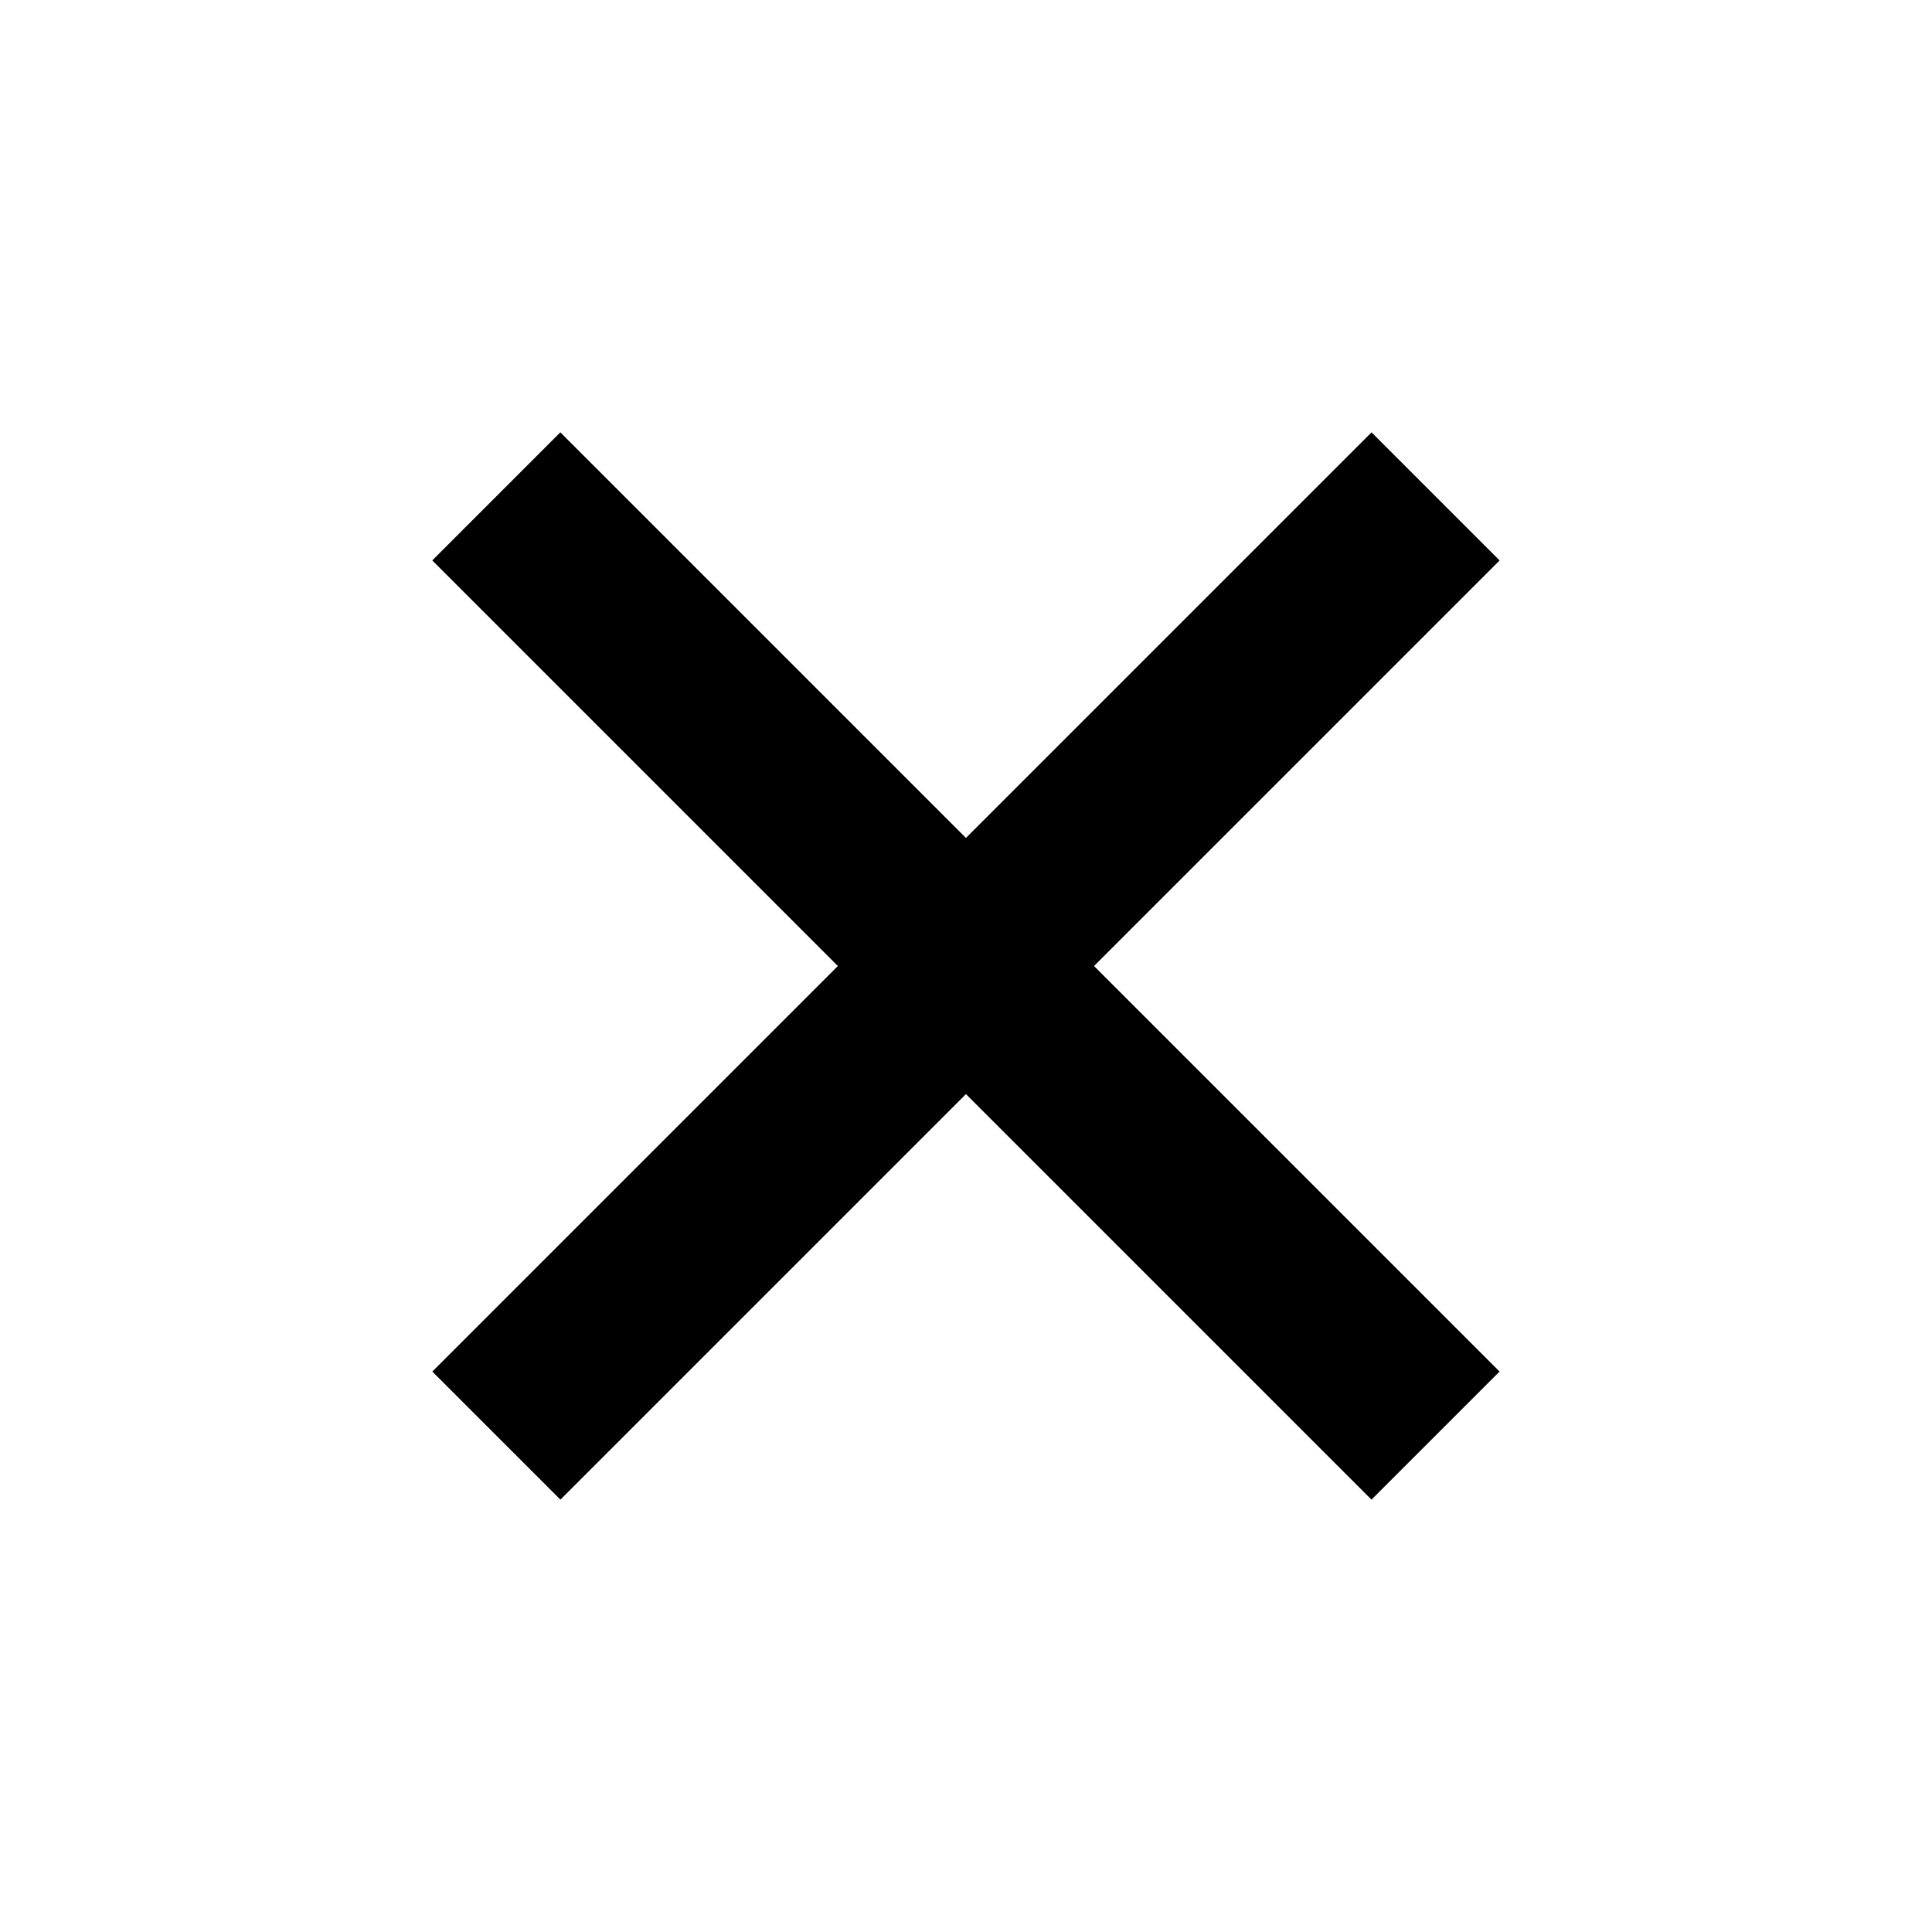
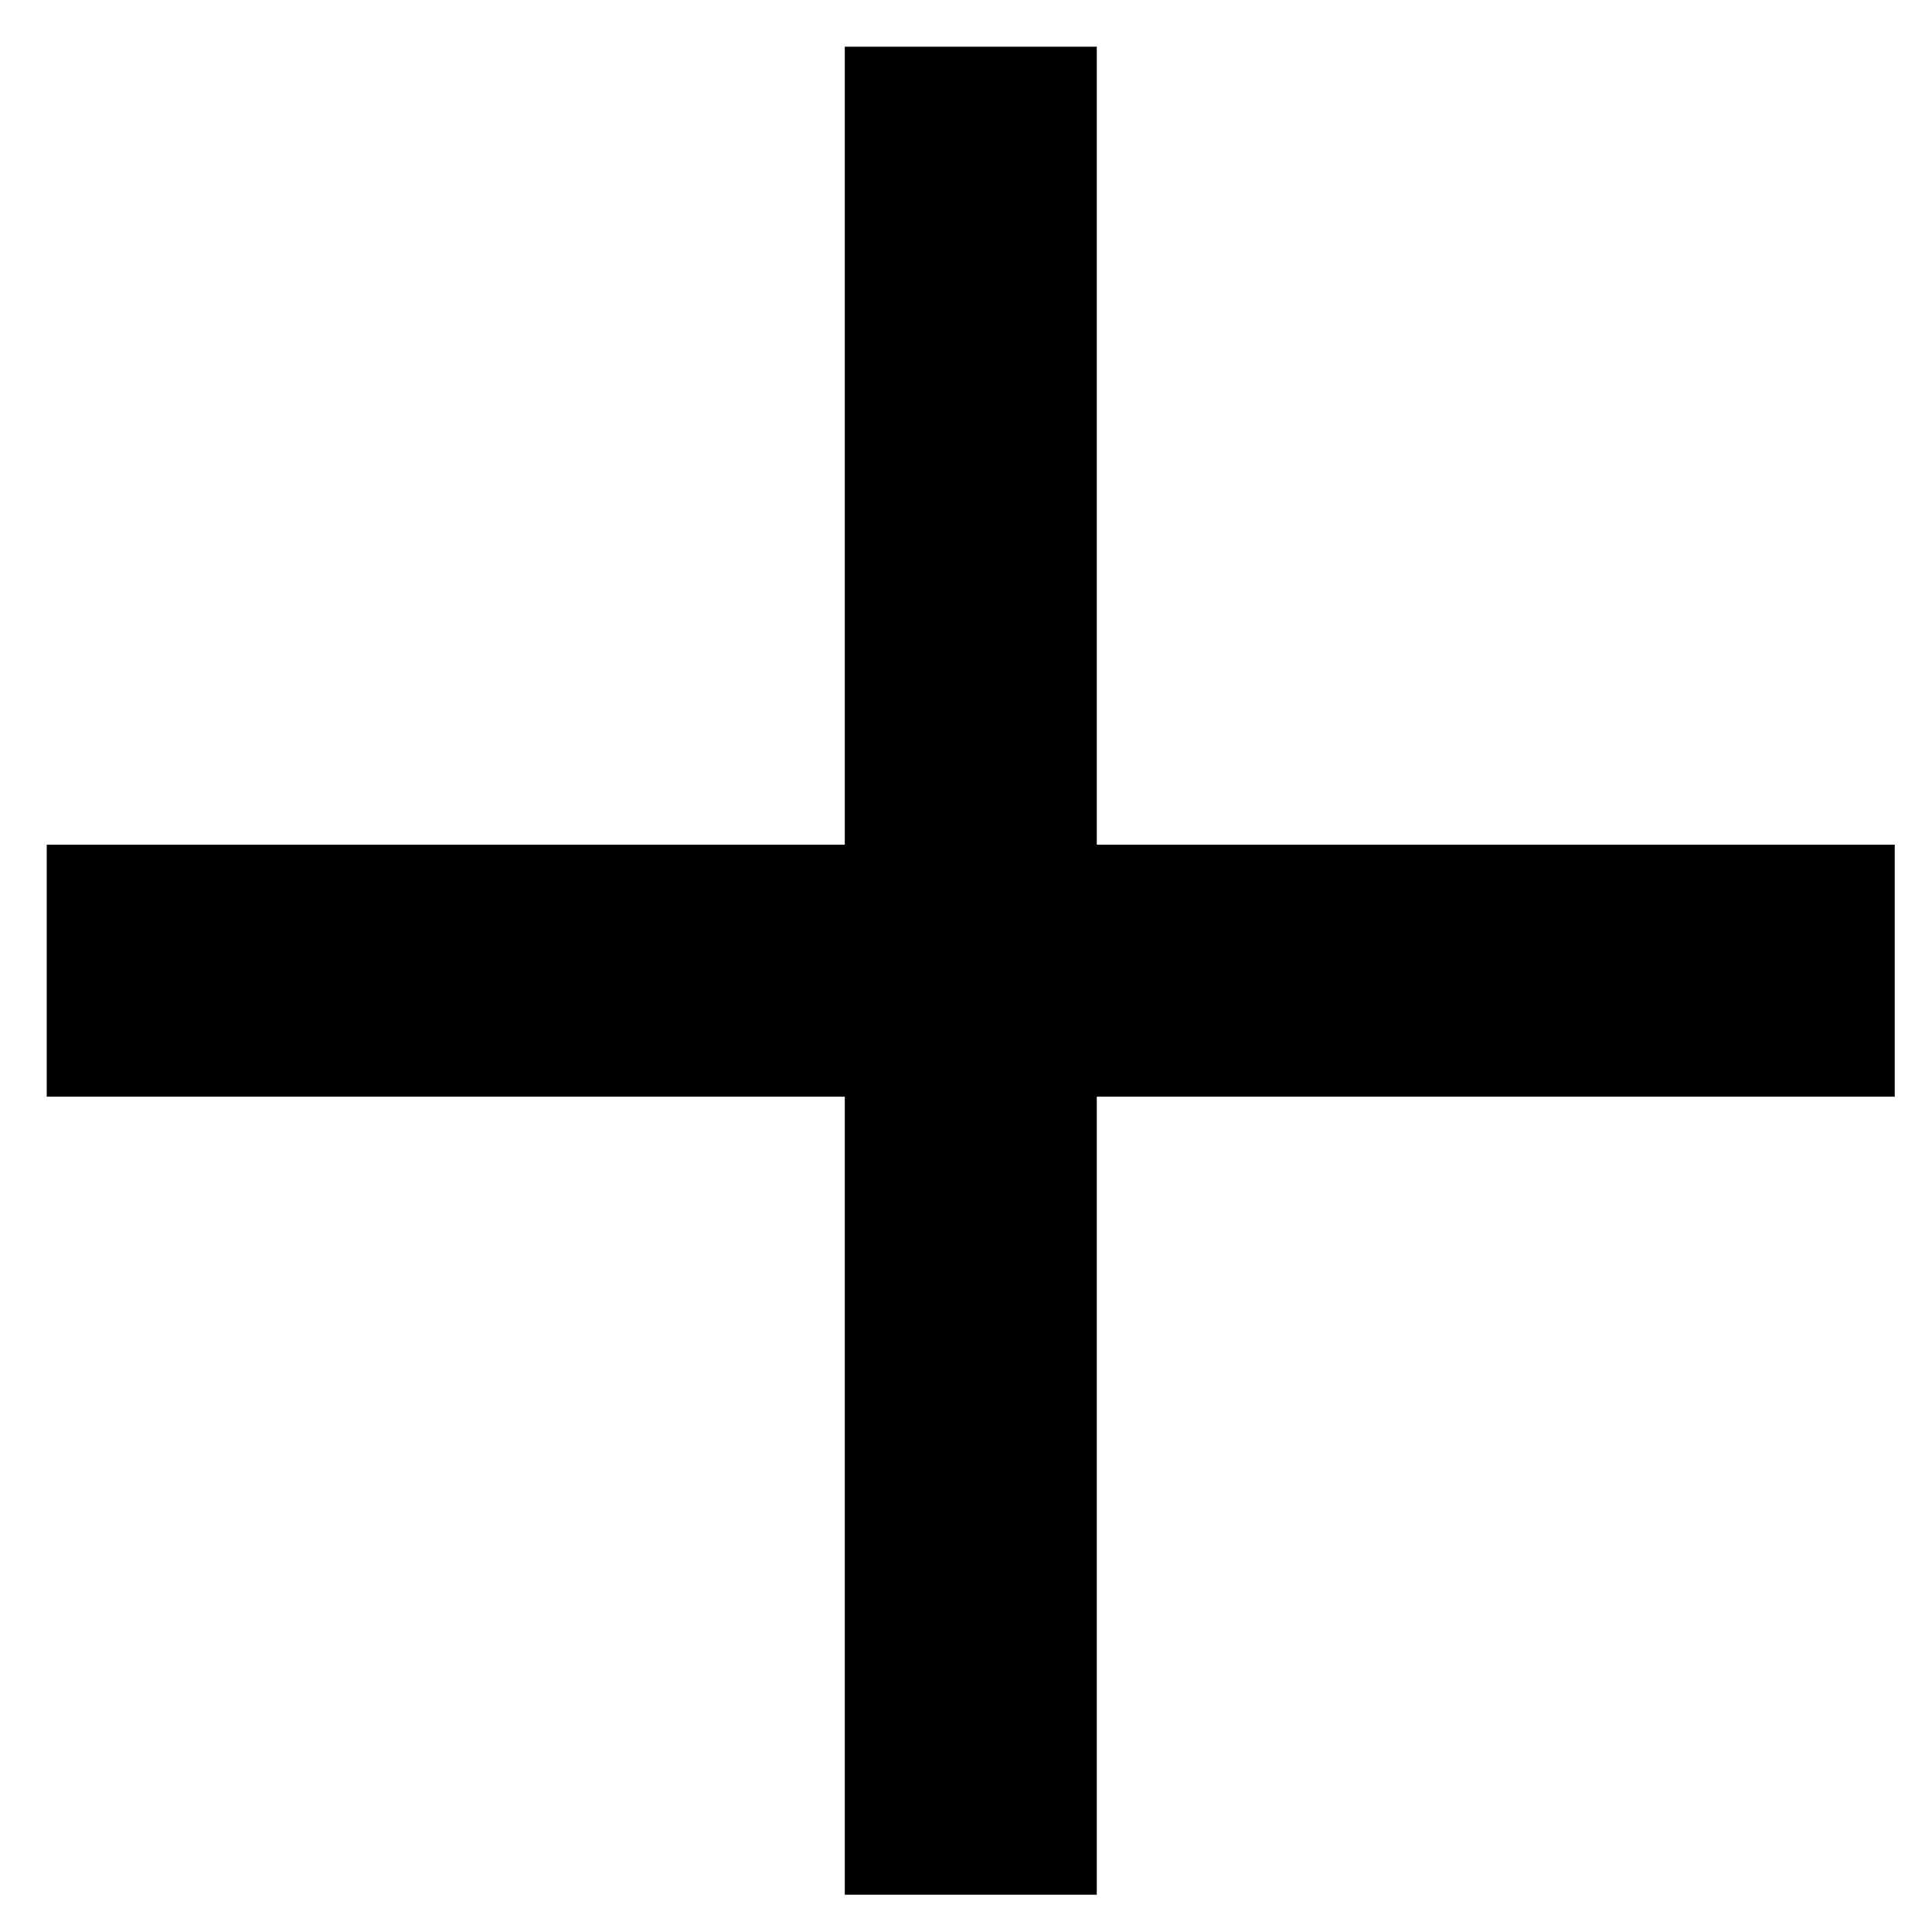
- <svg xmlns="http://www.w3.org/2000/svg" width="32" height="32" viewBox="0 0 32 32" fill="none">
-   <rect x="7.16" y="9.282" width="3" height="22" transform="rotate(-45 7.16016 9.28249)" fill="black" />
-   <rect x="22.717" y="7.161" width="3" height="22" transform="rotate(45 22.7168 7.16117)" fill="black" />
+ <svg xmlns="http://www.w3.org/2000/svg" width="23" height="23" viewBox="0 0 23 23" fill="none">
+   <rect x="0.557" y="13.056" width="3" height="22" transform="rotate(-90 0.556641 13.0562)" fill="black" />
+   <rect x="10.057" y="0.556" width="3" height="22" fill="black" />
</svg>
